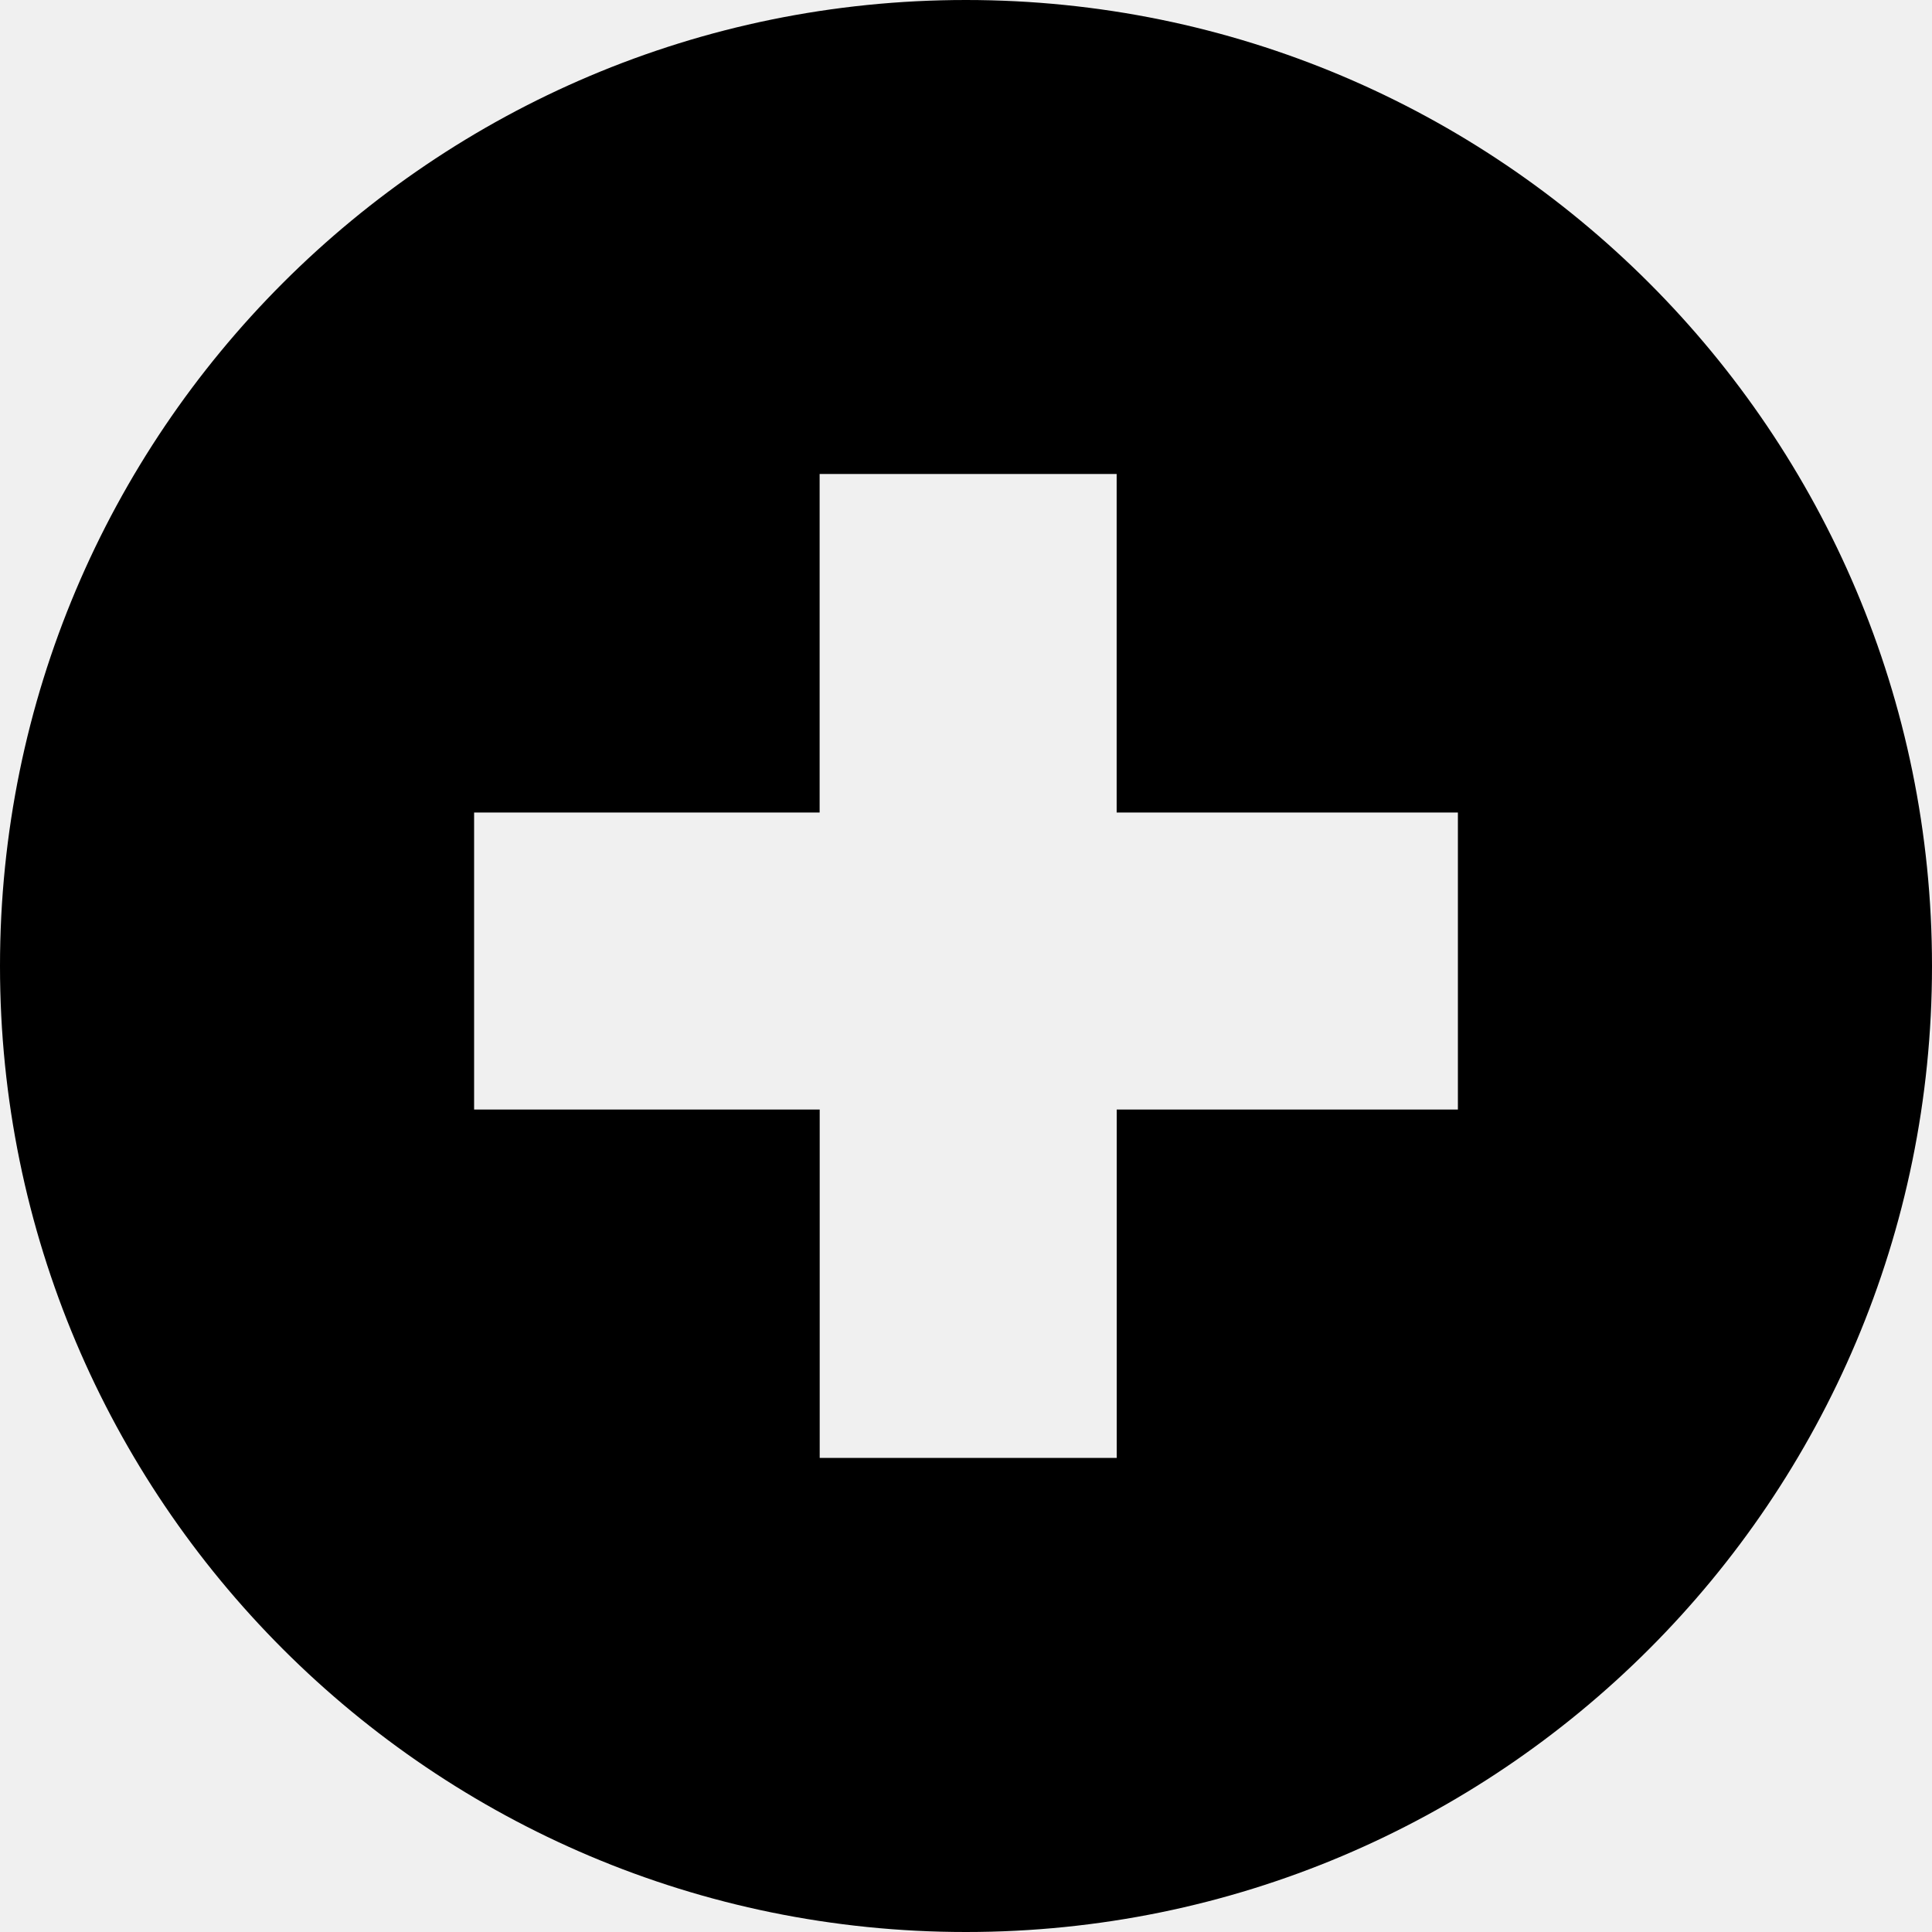
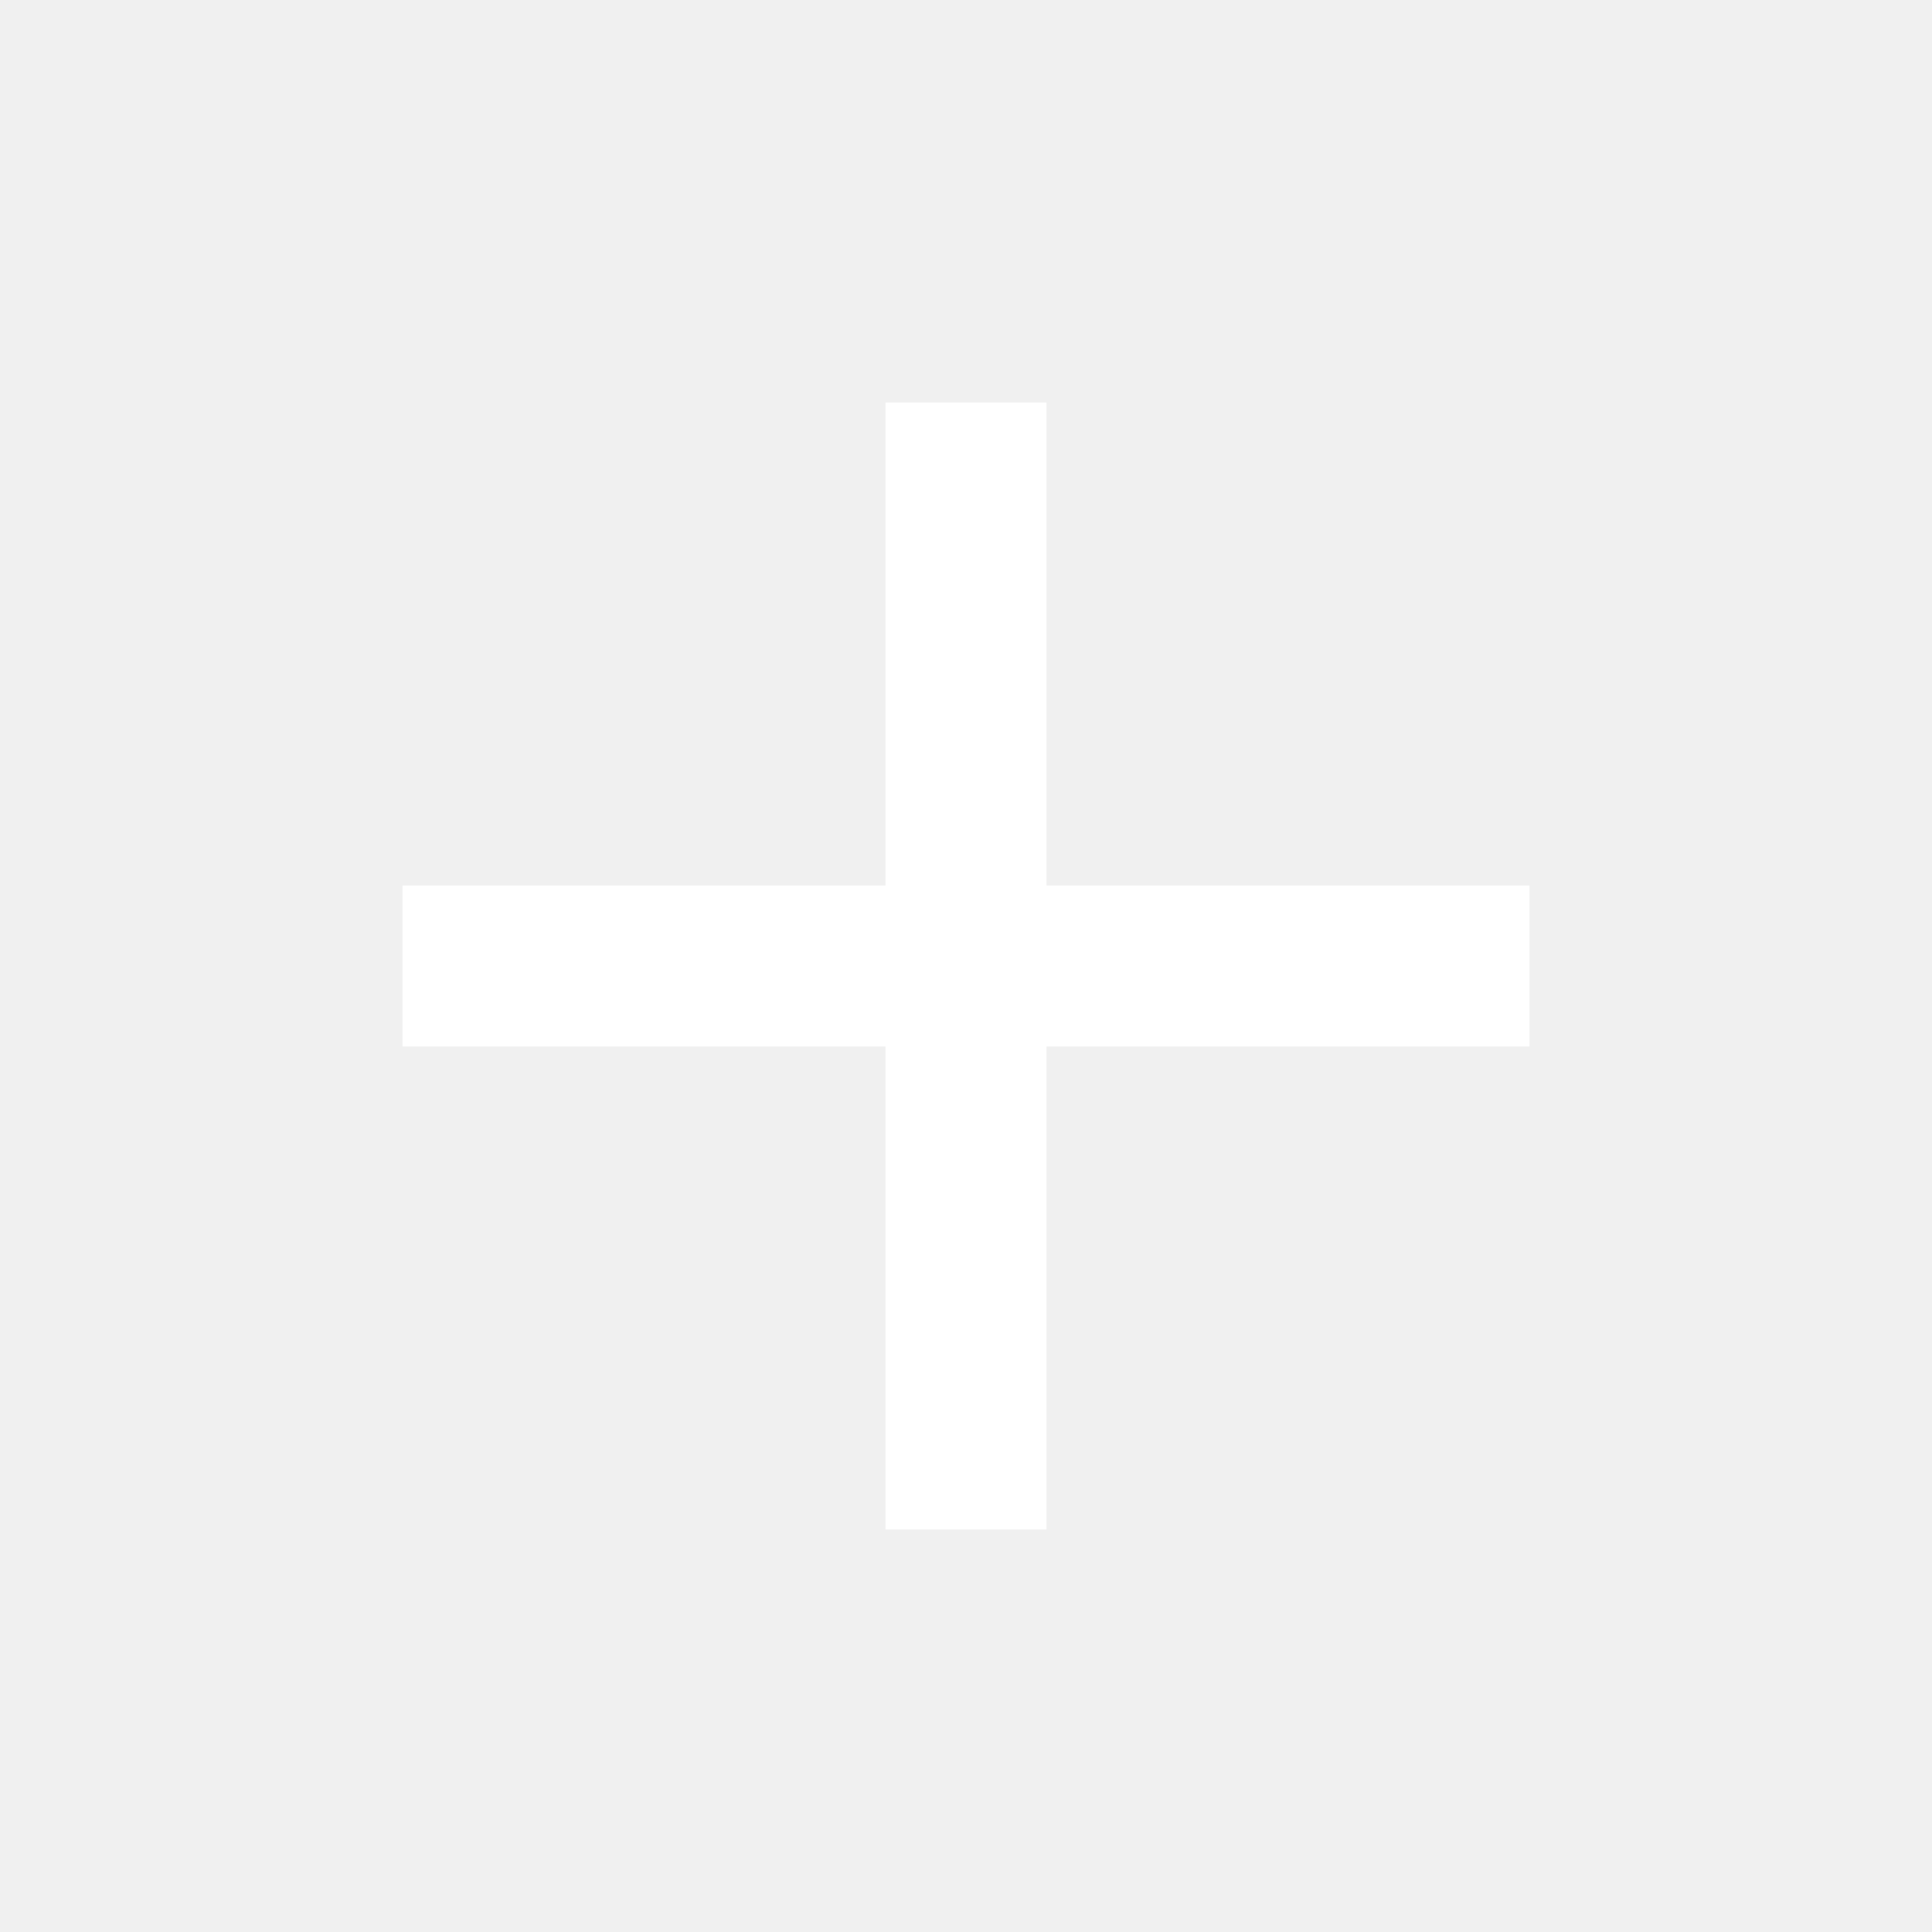
- <svg xmlns="http://www.w3.org/2000/svg" version="1.1" id="Capa_1" x="0px" y="0px" viewBox="0 0 27.963 27.963" style="enable-background:new 0 0 27.963 27.963;" xml:space="preserve">
-   <g>
-     <g id="c140__x2B_">
-       <path d="M13.98,0C6.259,0,0,6.26,0,13.982s6.259,13.981,13.98,13.981c7.725,0,13.983-6.26,13.983-13.981    C27.963,6.26,21.705,0,13.98,0z M21.102,16.059h-4.939v5.042h-4.299v-5.042H6.862V11.76h5.001v-4.9h4.299v4.9h4.939v4.299H21.102z    " />
-     </g>
-     <g id="Capa_1_9_">
- 	</g>
-   </g>
-   <g>
- </g>
-   <g>
- </g>
-   <g>
- </g>
-   <g>
- </g>
-   <g>
- </g>
-   <g>
- </g>
-   <g>
- </g>
-   <g>
- </g>
-   <g>
- </g>
-   <g>
- </g>
-   <g>
- </g>
-   <g>
- </g>
-   <g>
- </g>
-   <g>
- </g>
-   <g>
- </g>
+ <svg xmlns="http://www.w3.org/2000/svg" height="48px" viewBox="0 0 24 24" width="48px" fill="#FFFFFF">
+   <path d="M0 0h24v24H0V0z" fill="none" />
+   <path d="M19 13h-6v6h-2v-6H5v-2h6V5h2v6h6v2z" />
</svg>
